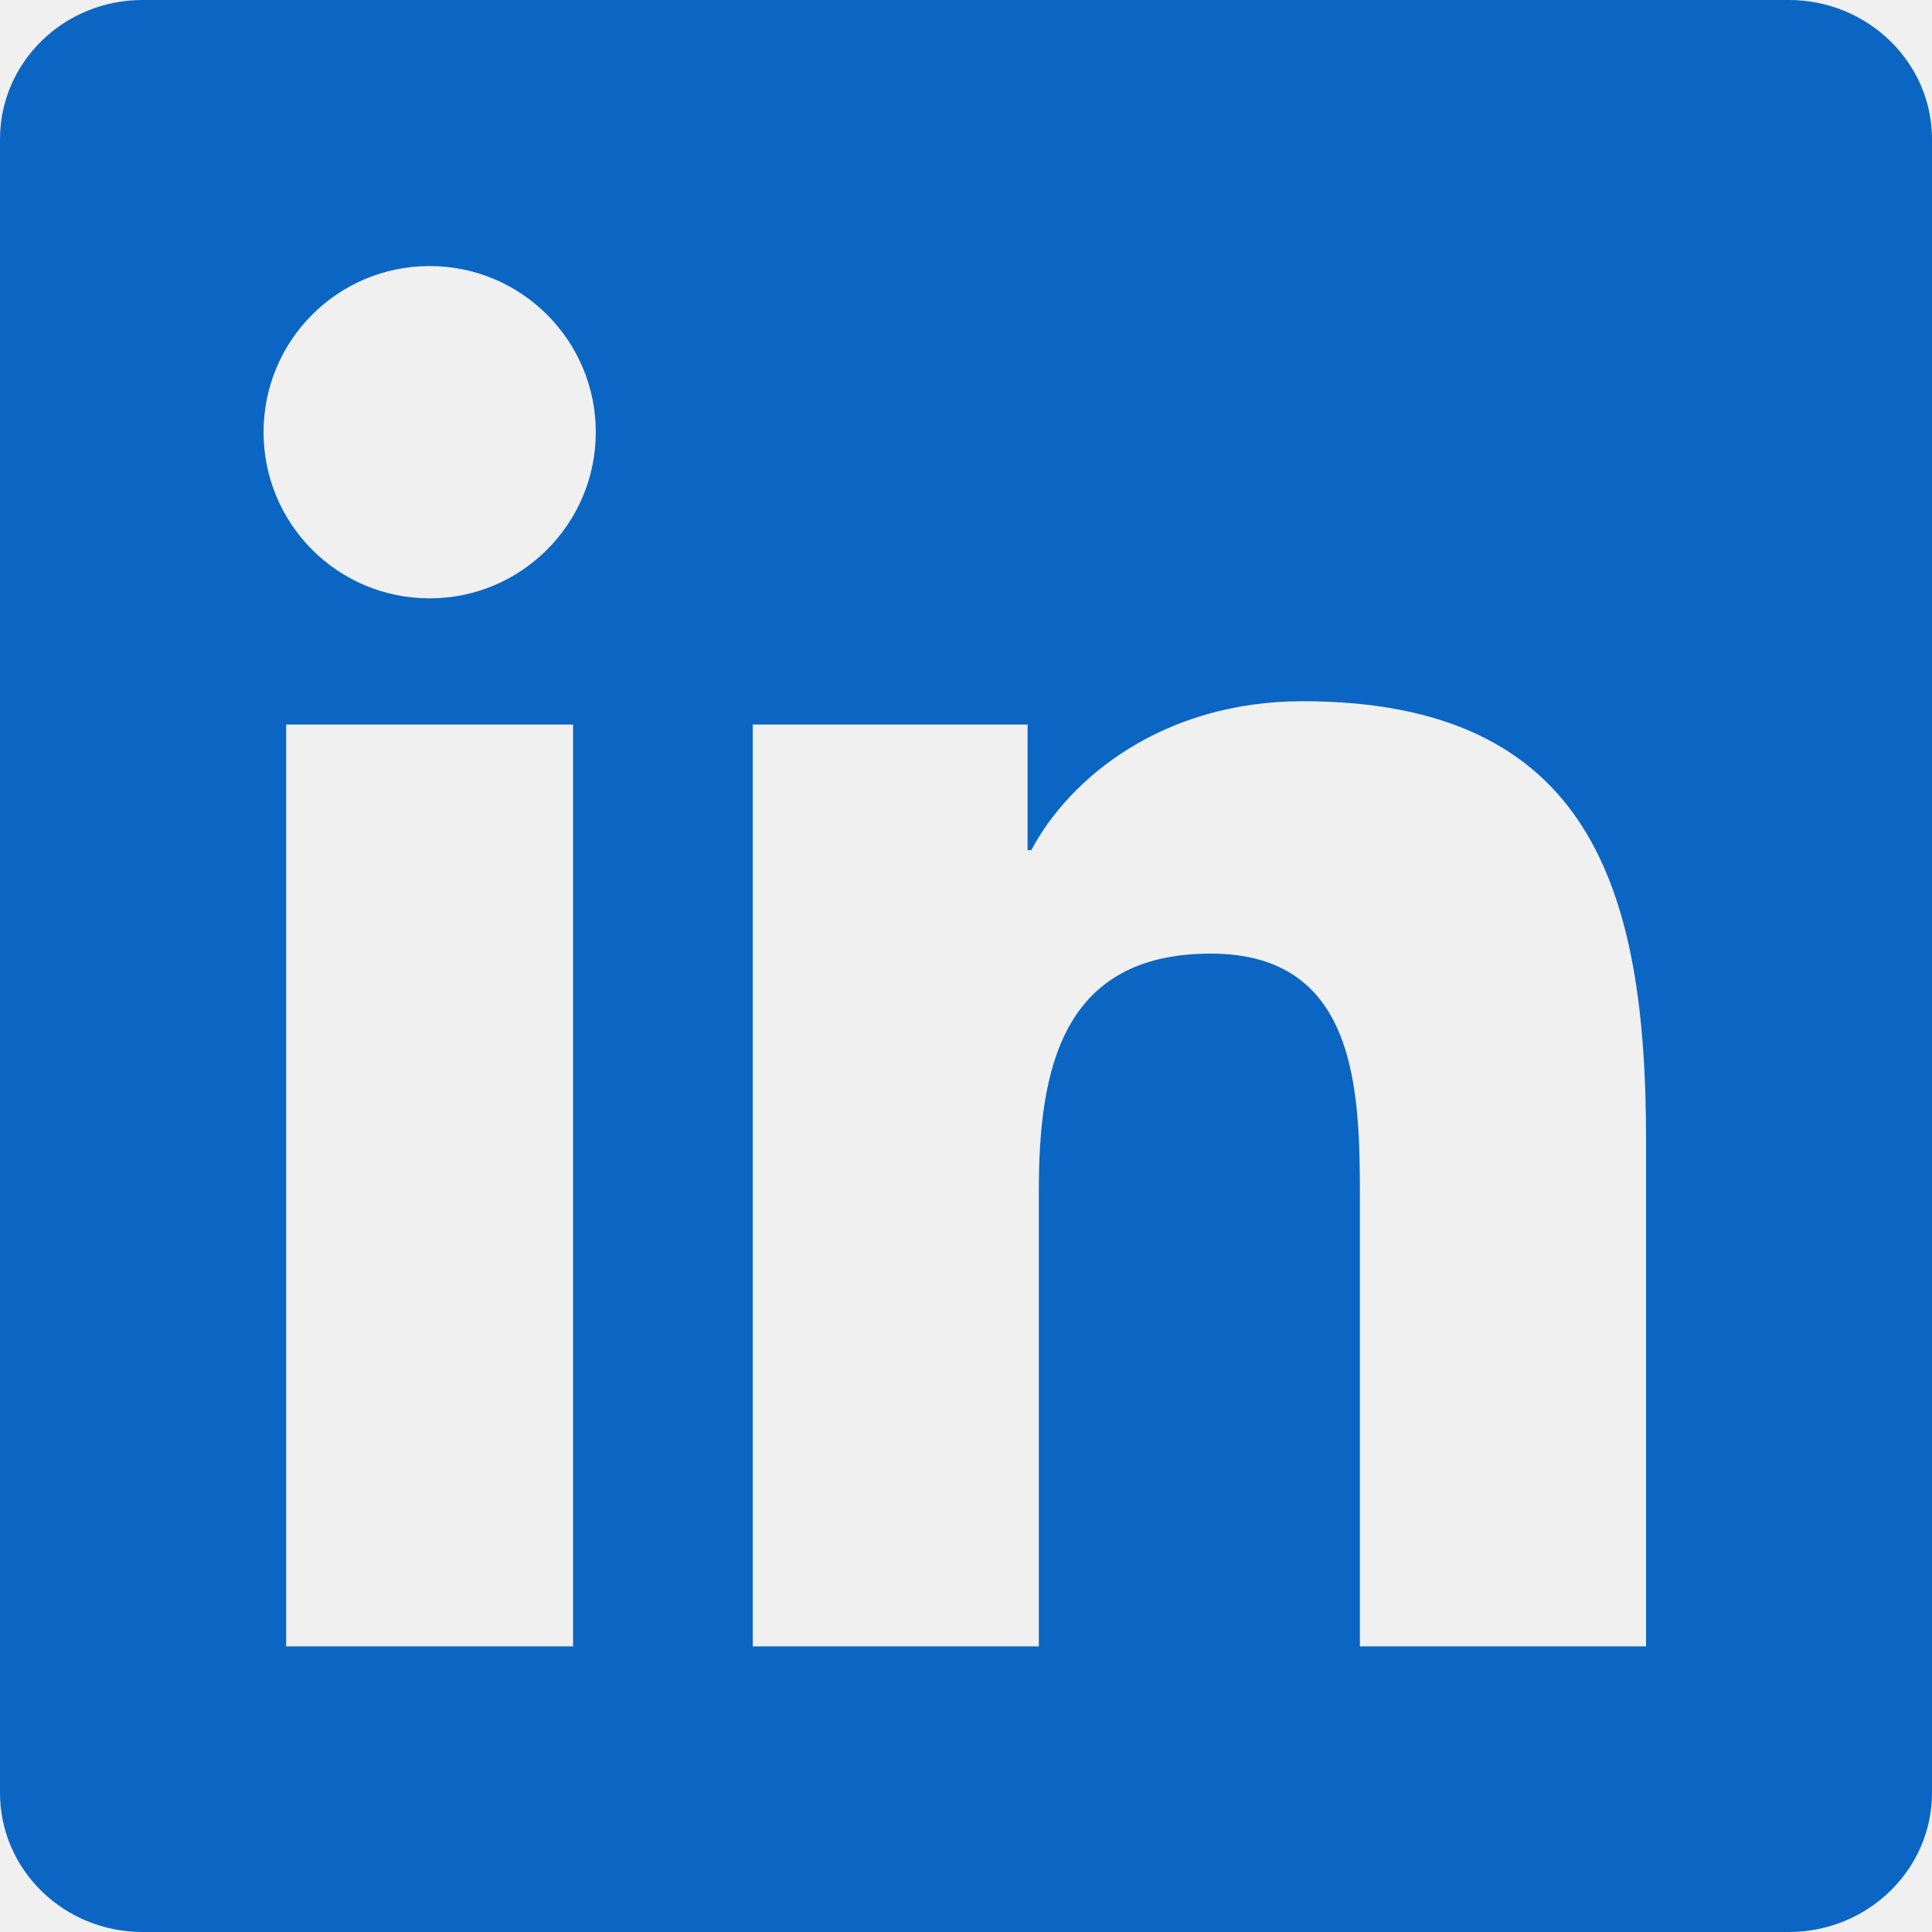
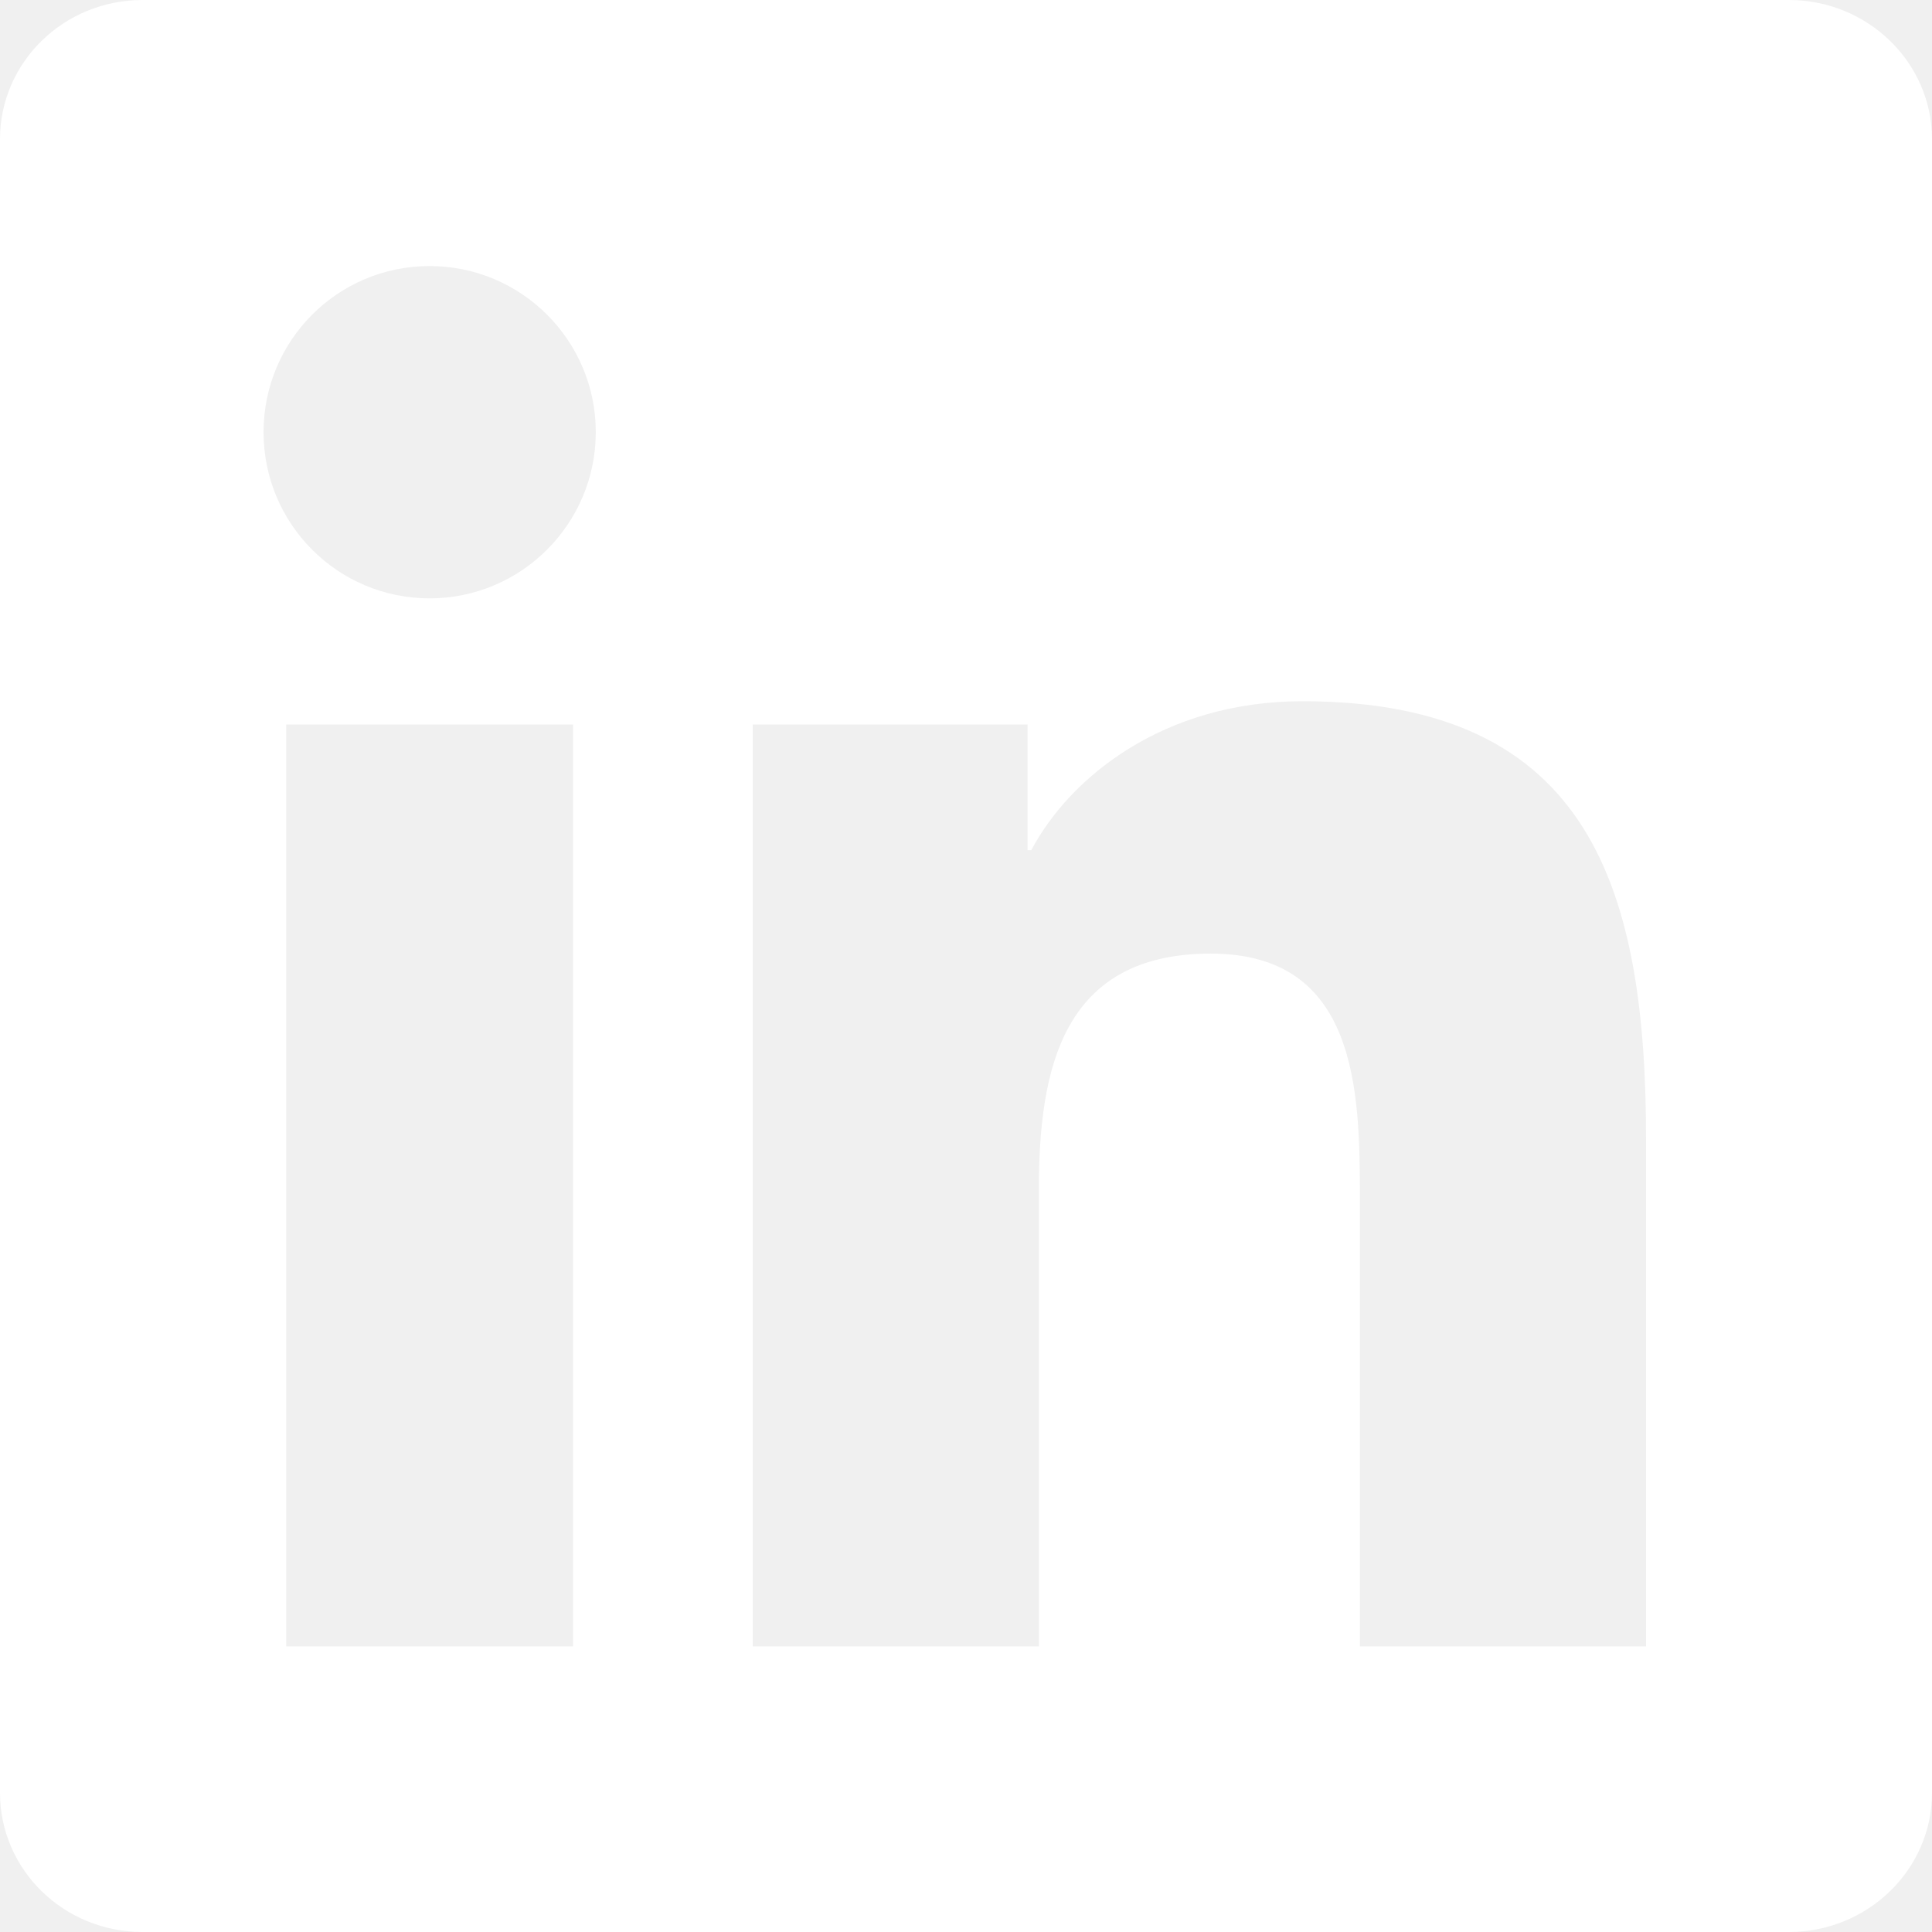
<svg xmlns="http://www.w3.org/2000/svg" width="24" height="24" viewBox="0 0 24 24" fill="none">
-   <path d="M20.447 20.452h-3.554v-5.569c0-1.328-.027-3.037-1.852-3.037-1.853 0-2.136 1.445-2.136 2.939v5.667H9.351V9h3.414v1.561h.046c.477-.9 1.637-1.85 3.37-1.85 3.601 0 4.267 2.37 4.267 5.455v6.286zM5.337 7.433c-1.144 0-2.063-.926-2.063-2.065 0-1.138.92-2.063 2.063-2.063 1.14 0 2.064.925 2.064 2.063 0 1.139-.925 2.065-2.064 2.065zm1.782 13.019H3.555V9h3.564v11.452zM22.225 0H1.771C.792 0 0 .774 0 1.729v20.542C0 23.227.792 24 1.771 24h20.451C23.2 24 24 23.227 24 22.271V1.729C24 .774 23.2 0 22.222 0h.003z" fill="#0A66C2" />
+   <path d="M20.447 20.452h-3.554v-5.569c0-1.328-.027-3.037-1.852-3.037-1.853 0-2.136 1.445-2.136 2.939v5.667H9.351V9h3.414v1.561h.046c.477-.9 1.637-1.85 3.37-1.85 3.601 0 4.267 2.37 4.267 5.455v6.286zM5.337 7.433c-1.144 0-2.063-.926-2.063-2.065 0-1.138.92-2.063 2.063-2.063 1.14 0 2.064.925 2.064 2.063 0 1.139-.925 2.065-2.064 2.065zm1.782 13.019H3.555V9h3.564v11.452zM22.225 0H1.771C.792 0 0 .774 0 1.729v20.542C0 23.227.792 24 1.771 24h20.451C23.2 24 24 23.227 24 22.271V1.729C24 .774 23.2 0 22.222 0h.003z" fill="white" />
</svg>
